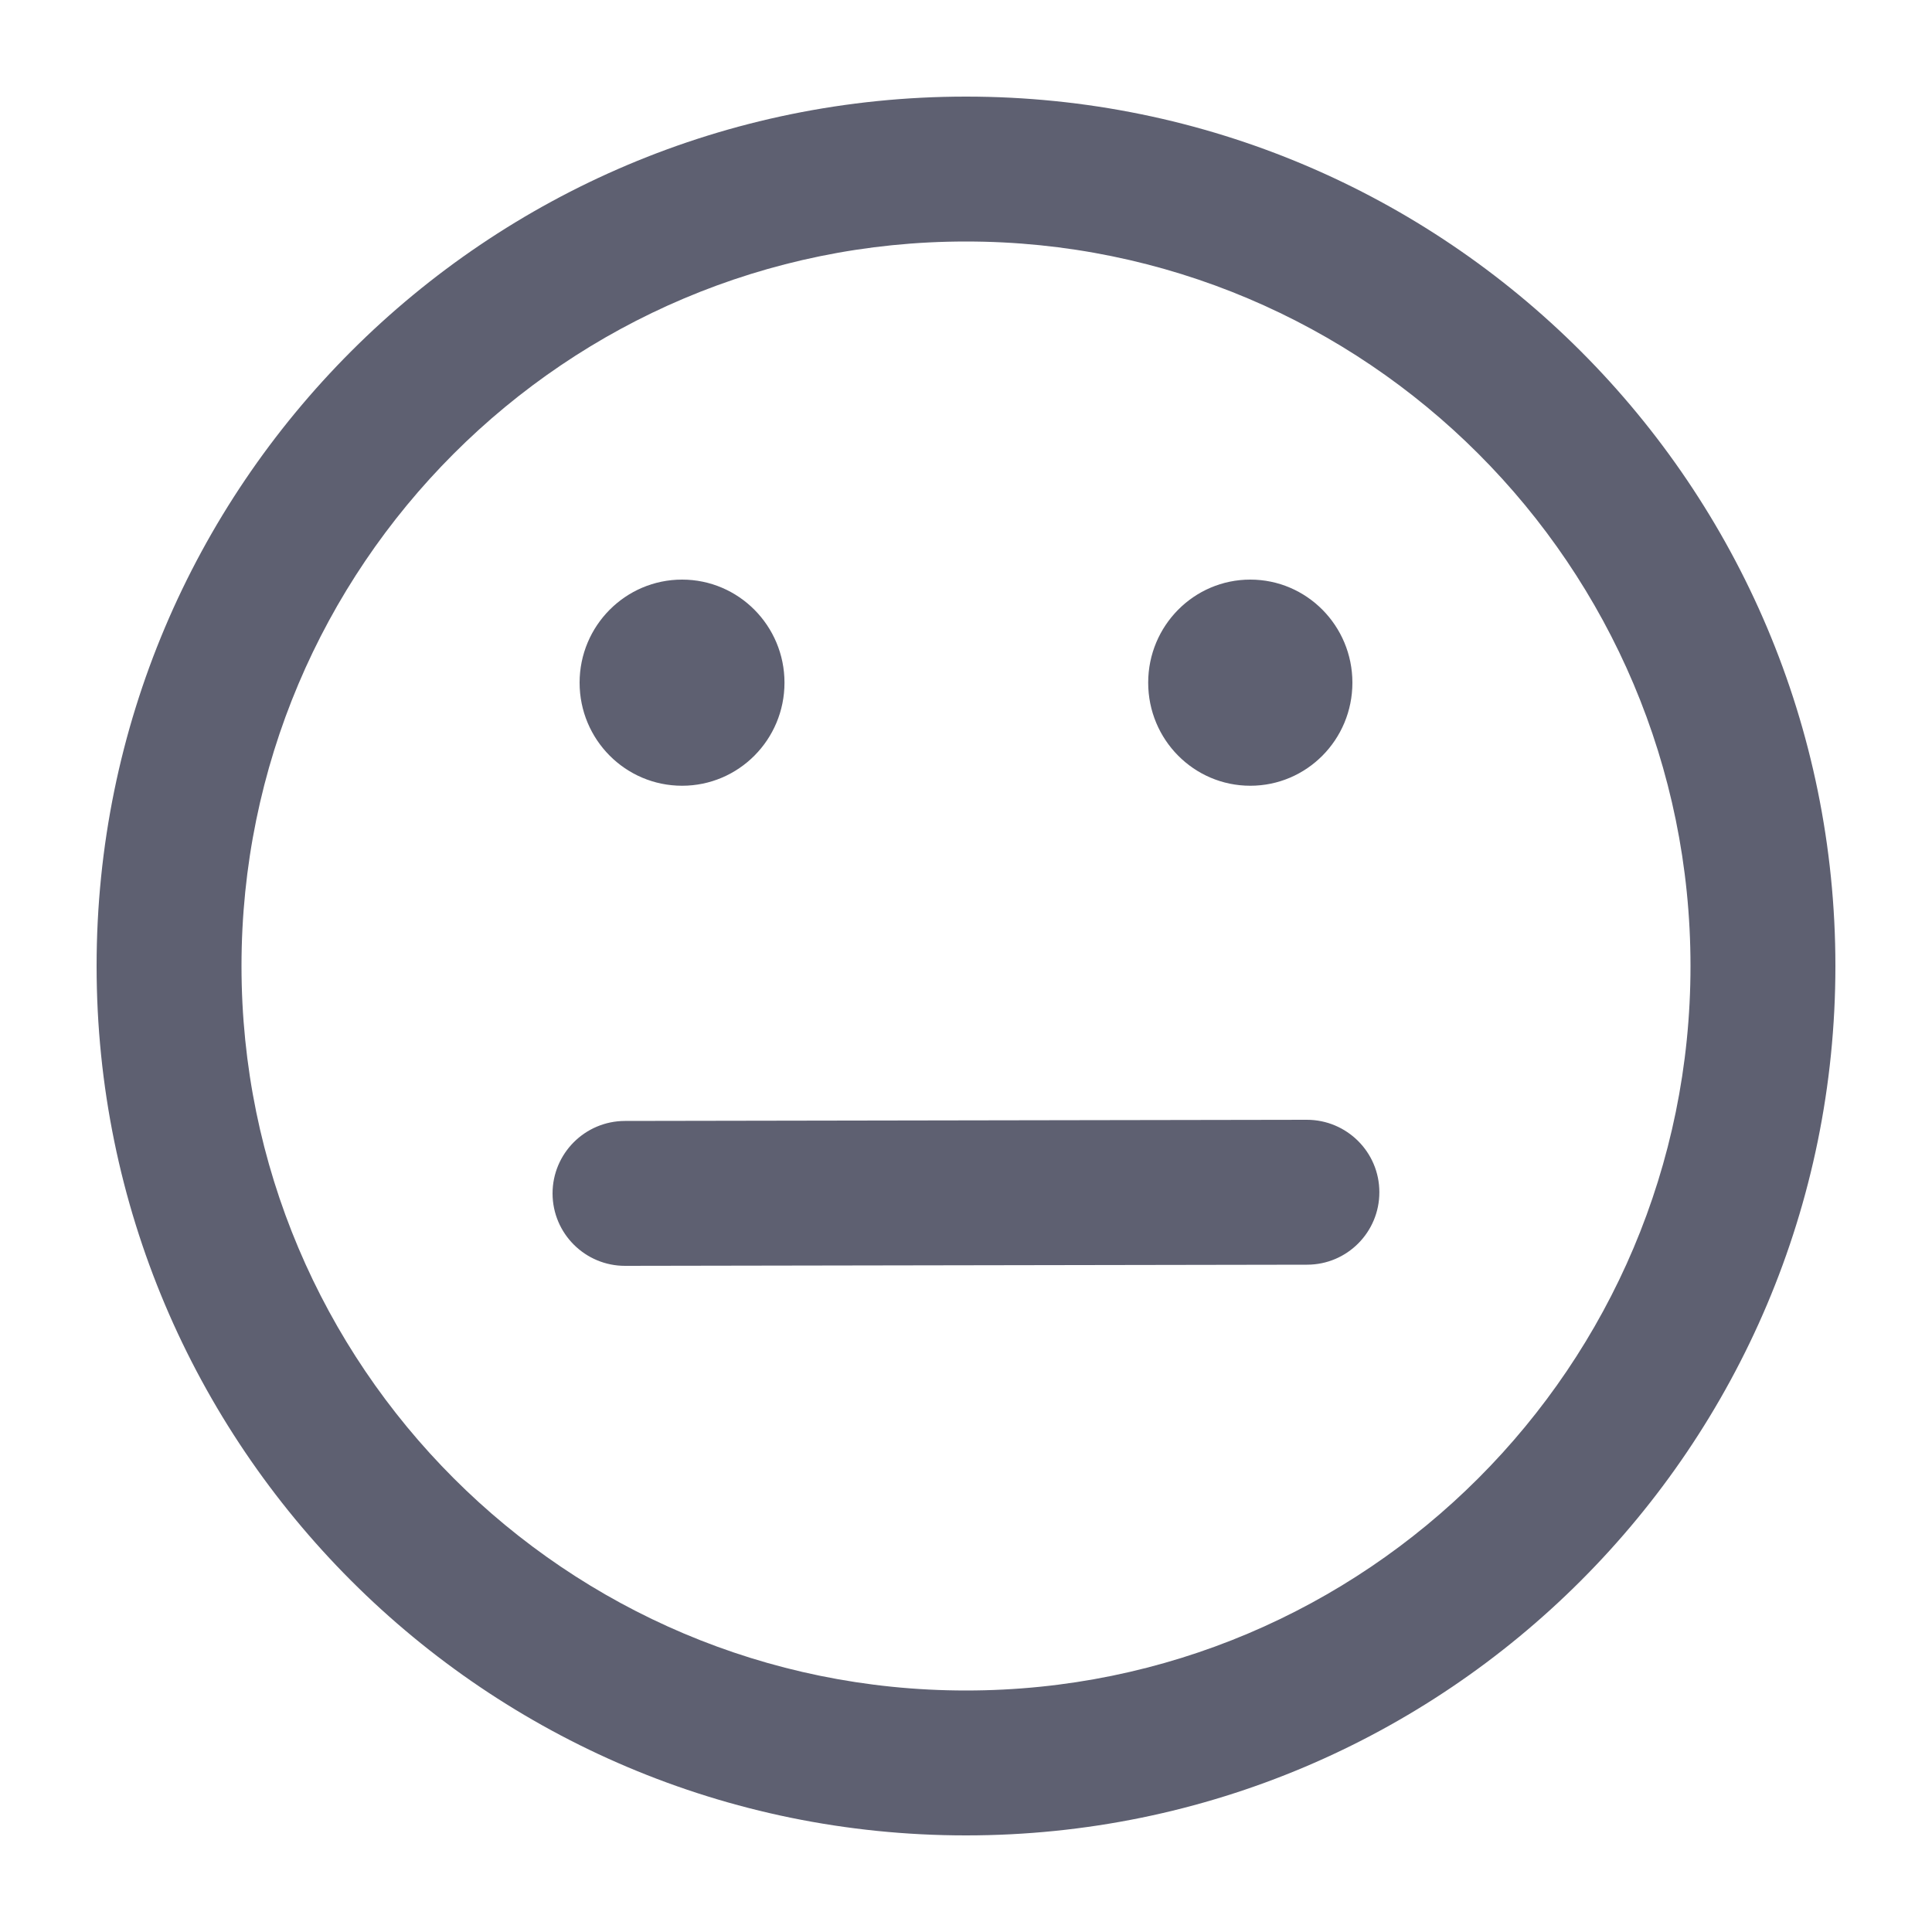
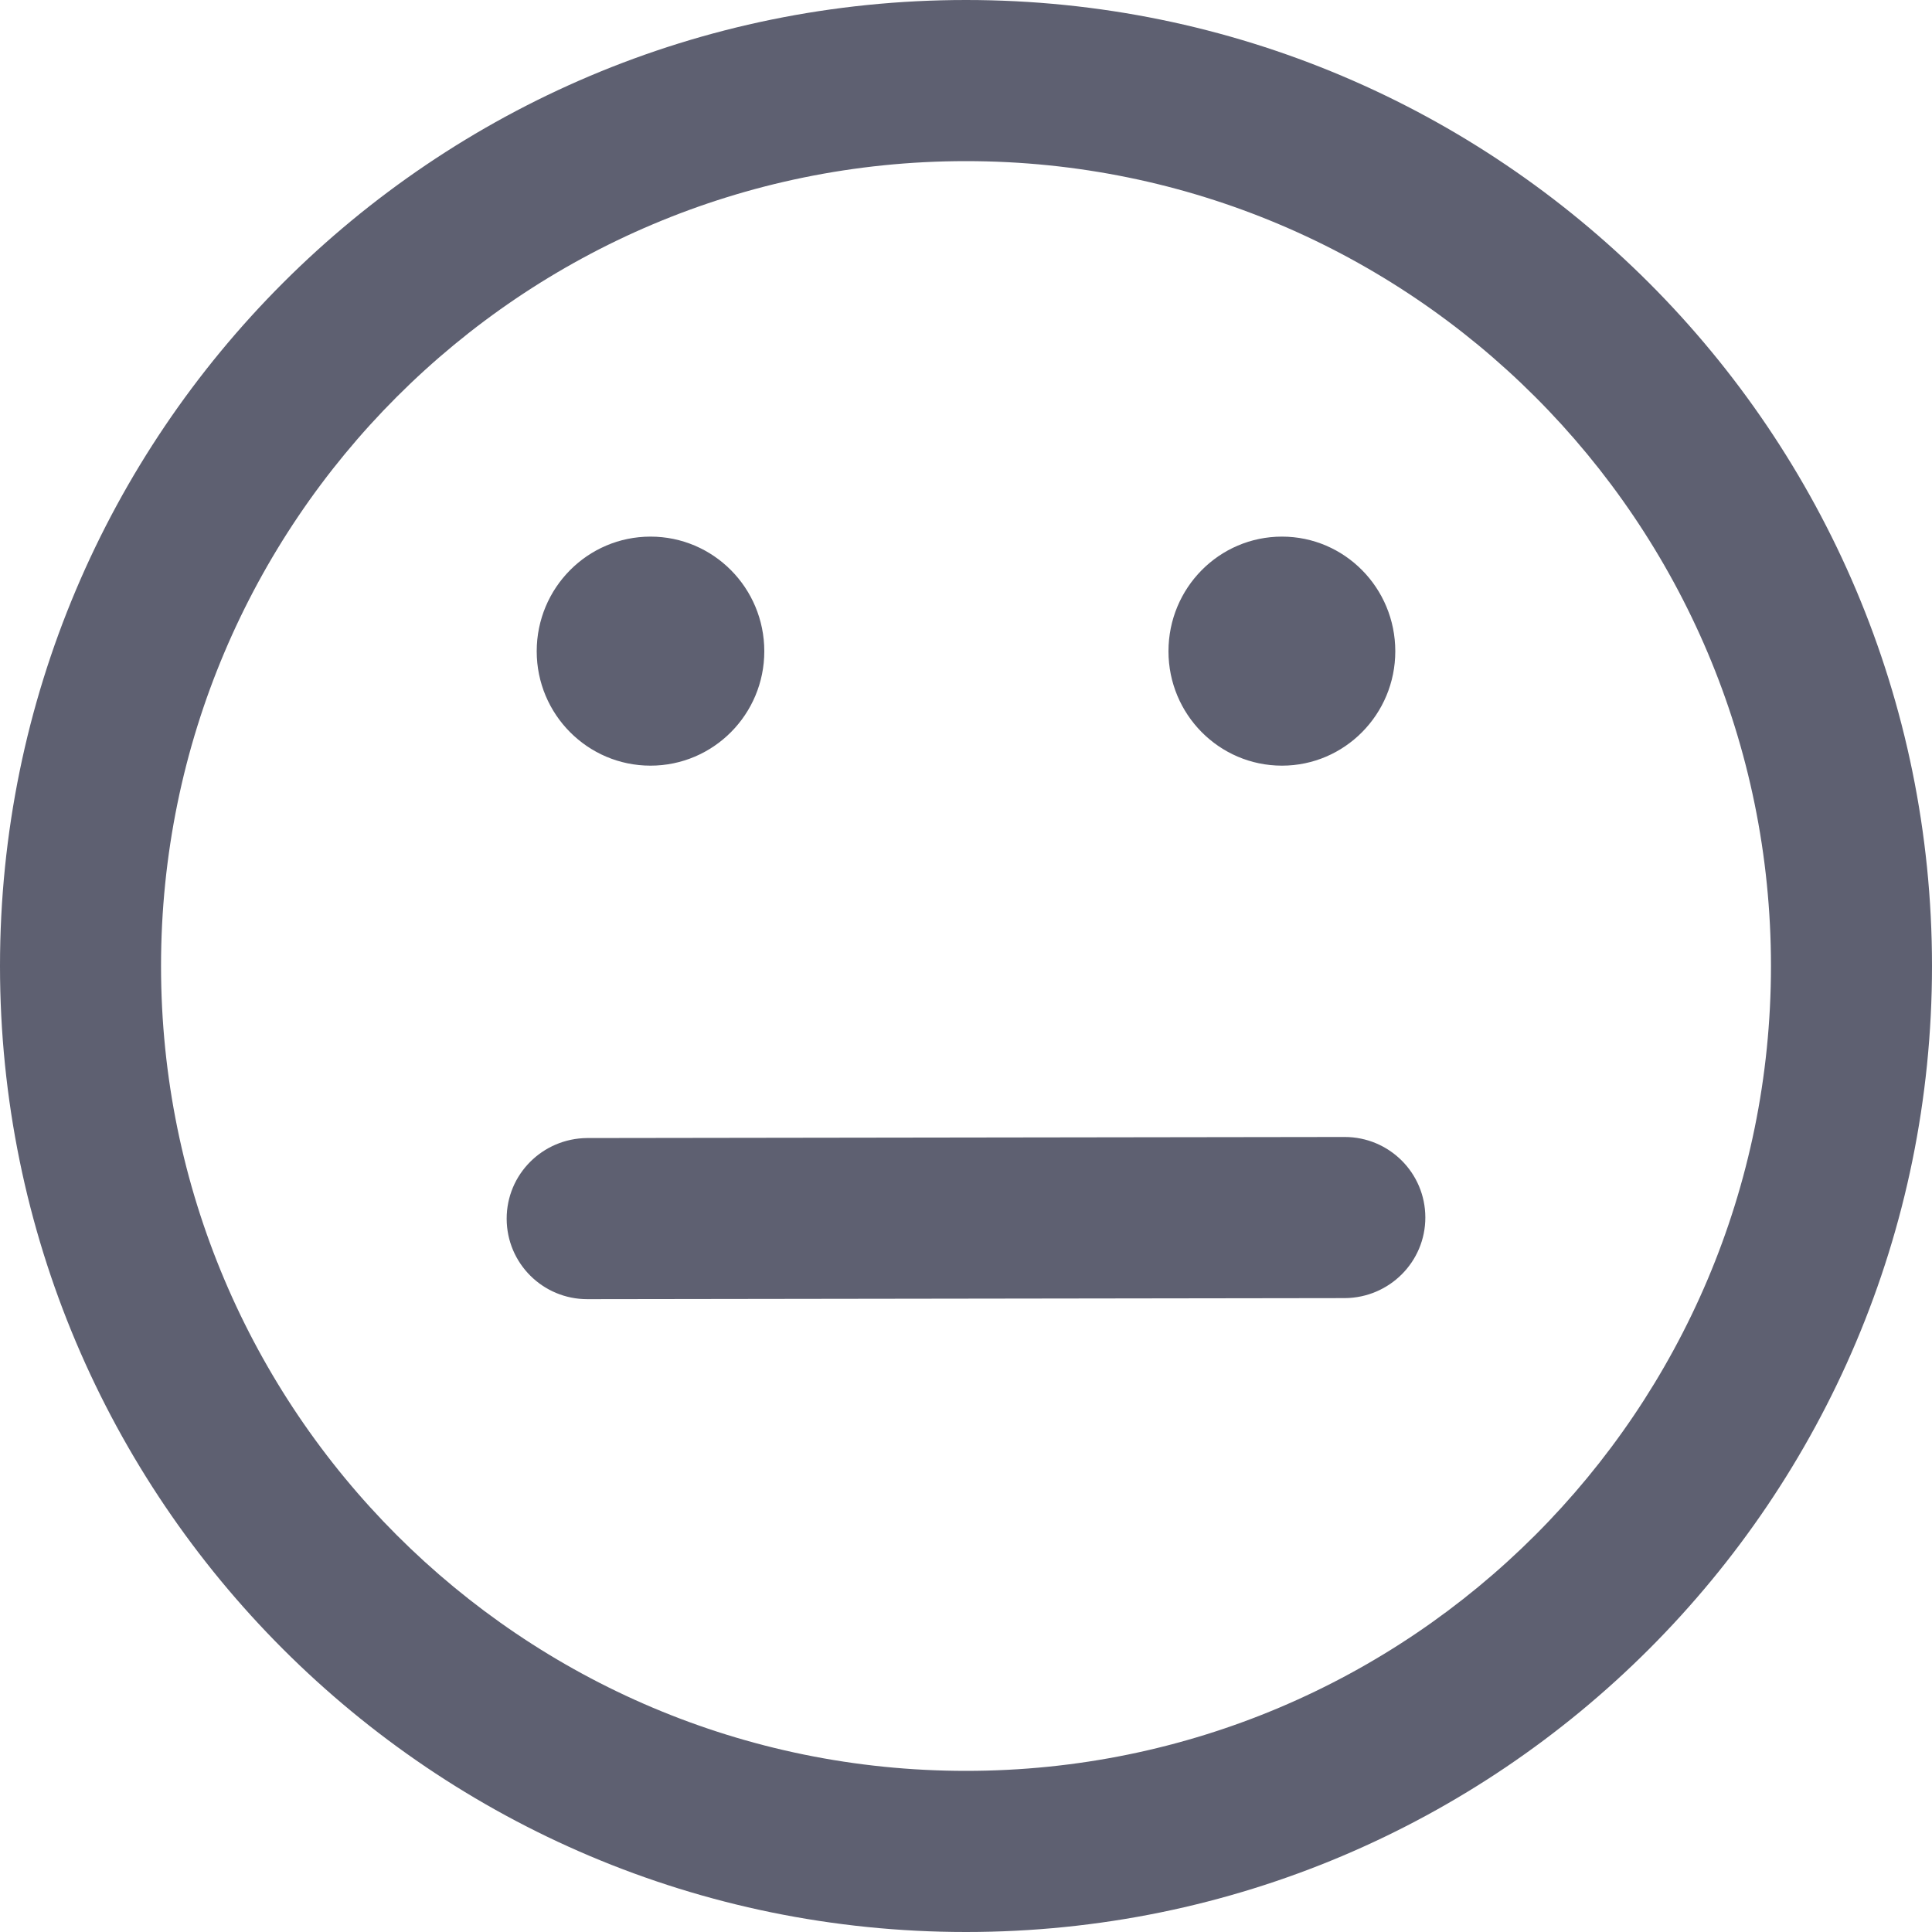
<svg xmlns="http://www.w3.org/2000/svg" width="20" height="20" viewBox="0 0 20 20" fill="none">
-   <path fill-rule="evenodd" clip-rule="evenodd" d="M17.5 10C17.5 14.142 14.142 17.5 10 17.5C5.858 17.5 2.5 14.142 2.5 10C2.5 5.858 5.858 2.5 10 2.5C14.142 2.5 17.5 5.858 17.5 10ZM19 10C19 14.971 14.971 19 10 19C5.029 19 1 14.971 1 10C1 5.029 5.029 1 10 1C14.971 1 19 5.029 19 10ZM7.061 8.134C7.646 8.134 8.121 7.657 8.121 7.067C8.121 6.478 7.646 6 7.061 6C6.475 6 6 6.478 6 7.067C6 7.657 6.475 8.134 7.061 8.134ZM14 7.067C14 7.657 13.527 8.134 12.943 8.134C12.359 8.134 11.886 7.657 11.886 7.067C11.886 6.478 12.359 6 12.943 6C13.527 6 14 6.478 14 7.067ZM6.469 11.604C6.055 11.605 5.72 11.941 5.72 12.355C5.721 12.77 6.058 13.105 6.472 13.104L13.531 13.092C13.945 13.092 14.28 12.755 14.279 12.341C14.279 11.927 13.942 11.592 13.528 11.592L6.469 11.604Z" fill="#5E6071" />
+   <path id="Union" d="M18.333 10C18.333 14.602 14.602 18.332 10 18.332C5.397 18.332 1.667 14.602 1.667 10C1.667 5.398 5.397 1.668 10 1.668C14.602 1.668 18.333 5.398 18.333 10ZM20 10C20 15.523 15.523 20 10 20C4.478 20 0 15.523 0 10C0 4.477 4.478 0 10 0C15.523 0 20 4.477 20 10ZM6.734 7.926C7.385 7.926 7.912 7.395 7.912 6.742C7.912 6.086 7.385 5.555 6.734 5.555C6.083 5.555 5.556 6.086 5.556 6.742C5.556 7.395 6.083 7.926 6.734 7.926ZM14.444 6.742C14.444 7.395 13.919 7.926 13.271 7.926C12.621 7.926 12.096 7.395 12.096 6.742C12.096 6.086 12.621 5.555 13.271 5.555C13.919 5.555 14.444 6.086 14.444 6.742ZM6.077 11.781C5.617 11.785 5.244 12.156 5.245 12.617C5.246 13.078 5.619 13.449 6.08 13.449L13.923 13.438C14.383 13.434 14.756 13.062 14.755 12.602C14.754 12.141 14.38 11.77 13.92 11.77L6.077 11.781Z" fill-rule="evenodd" fill="#5E6071" />
</svg>
